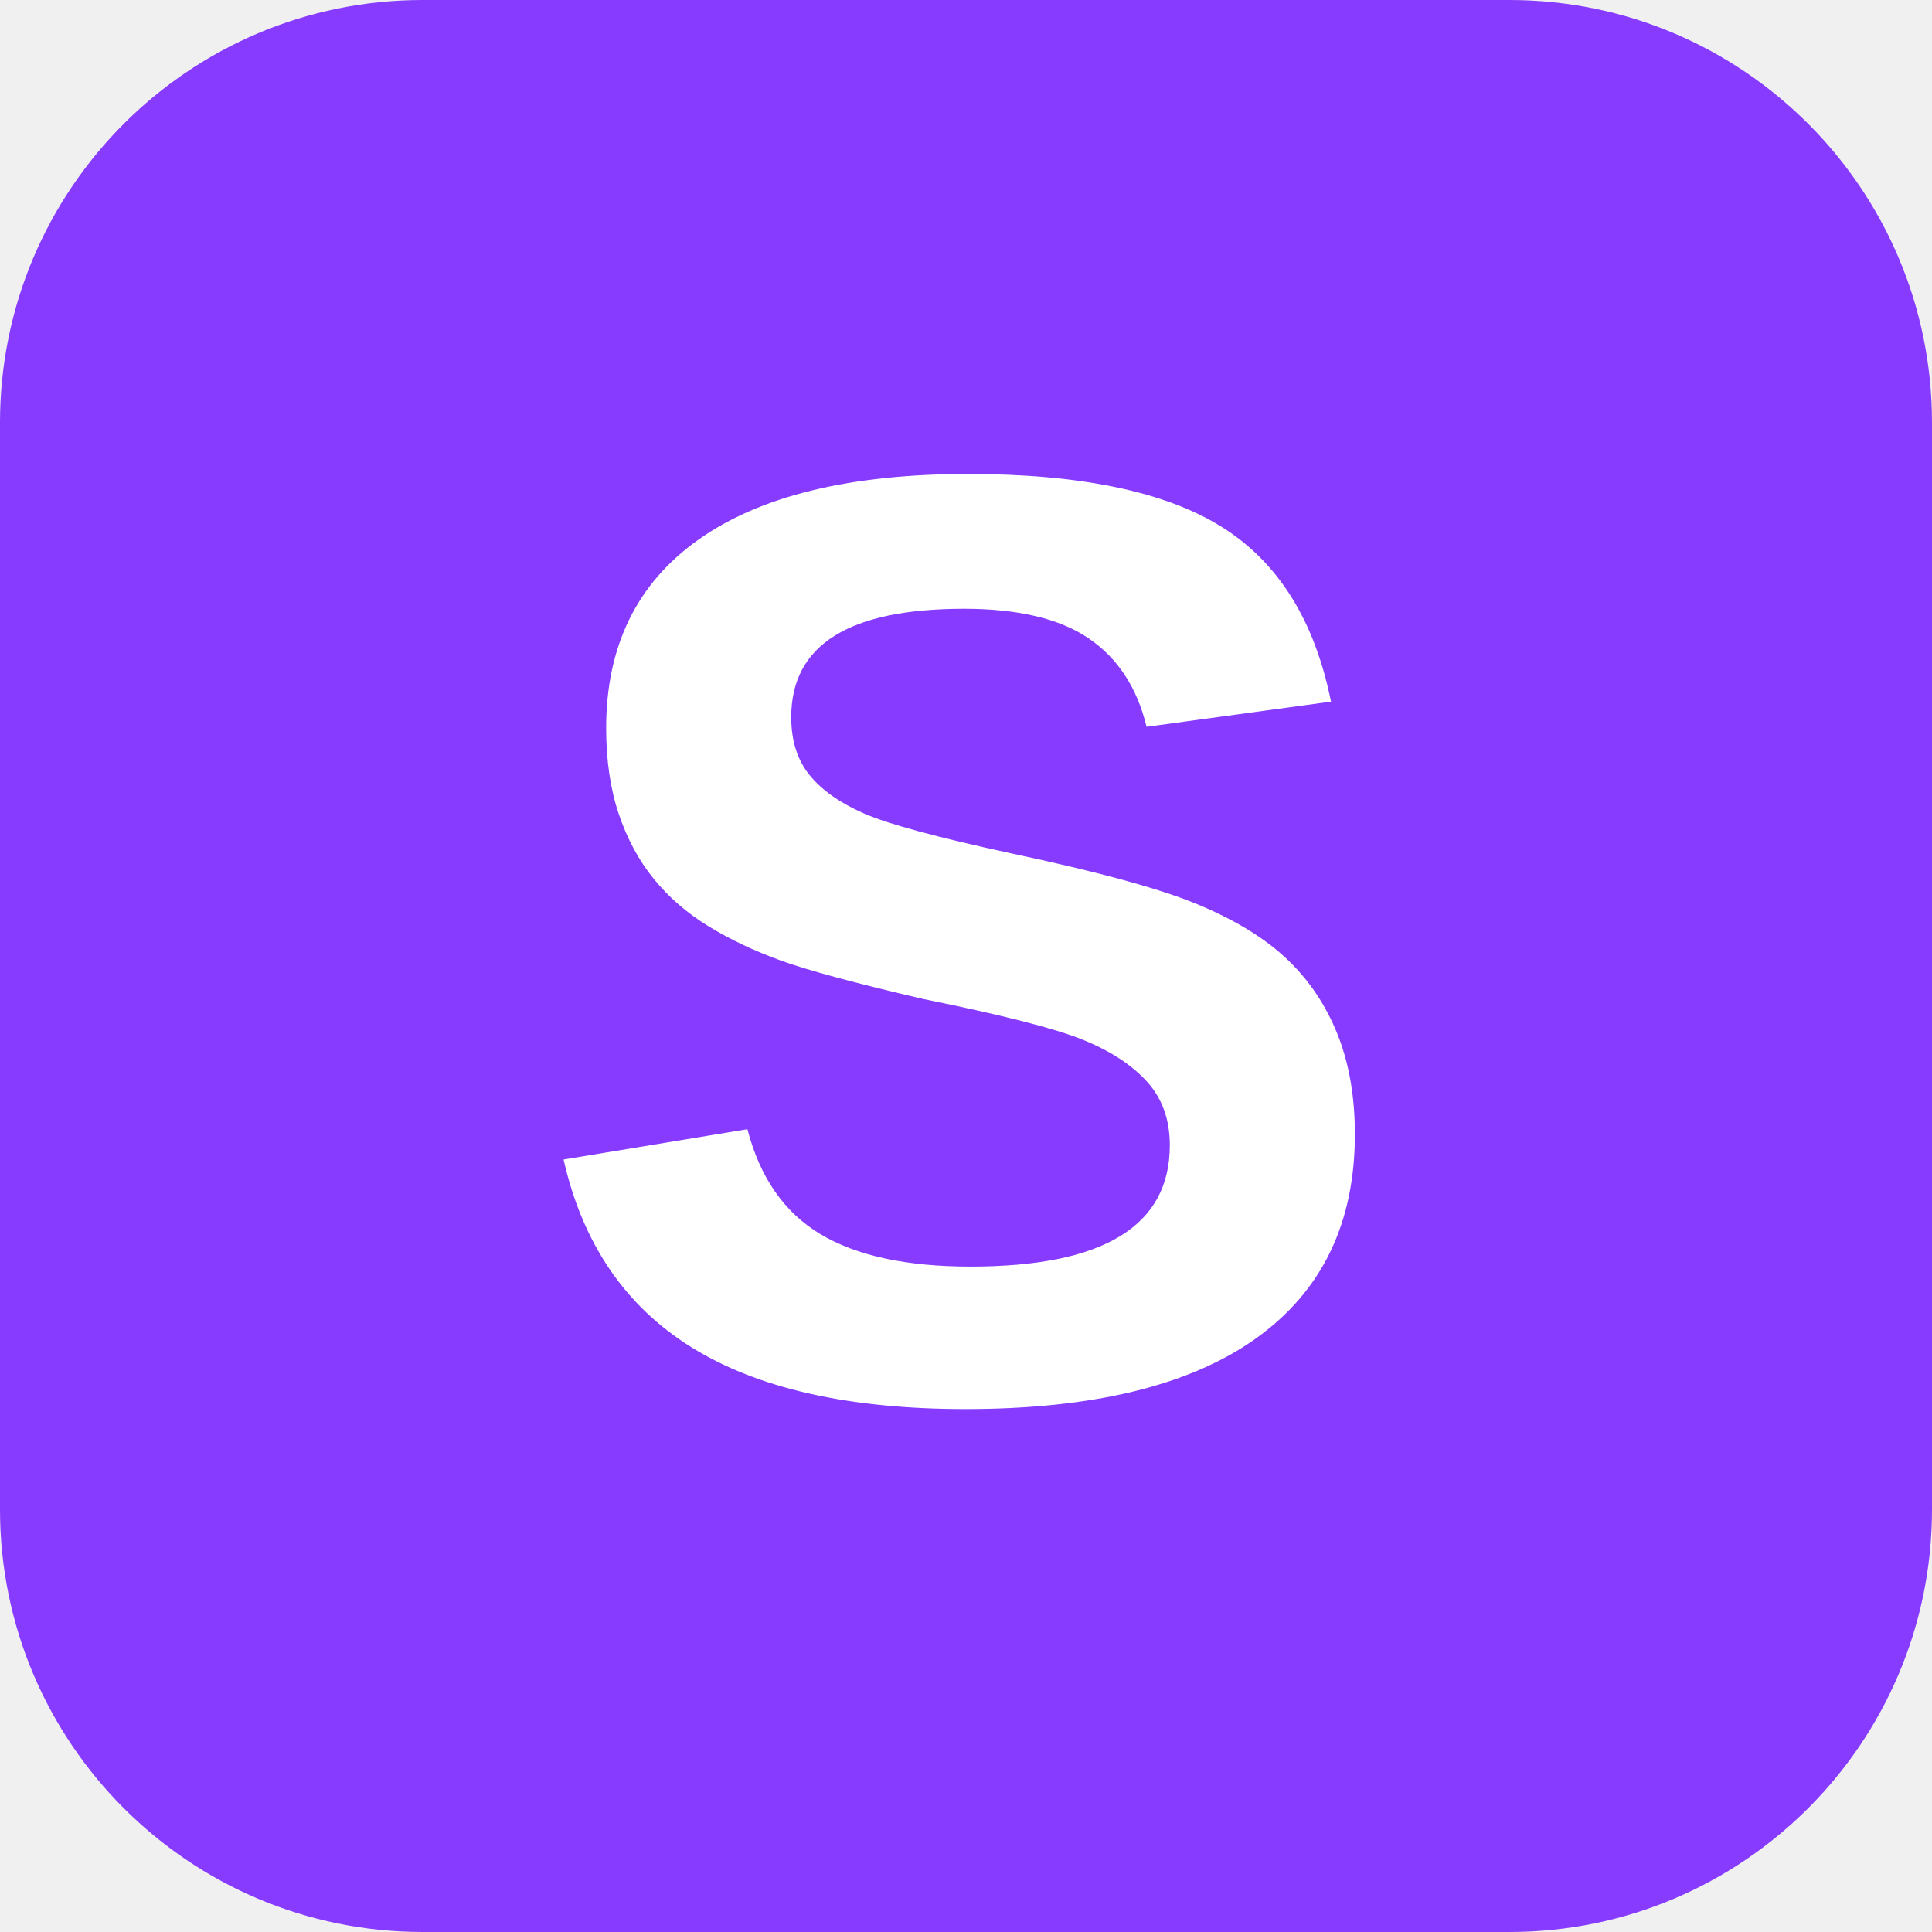
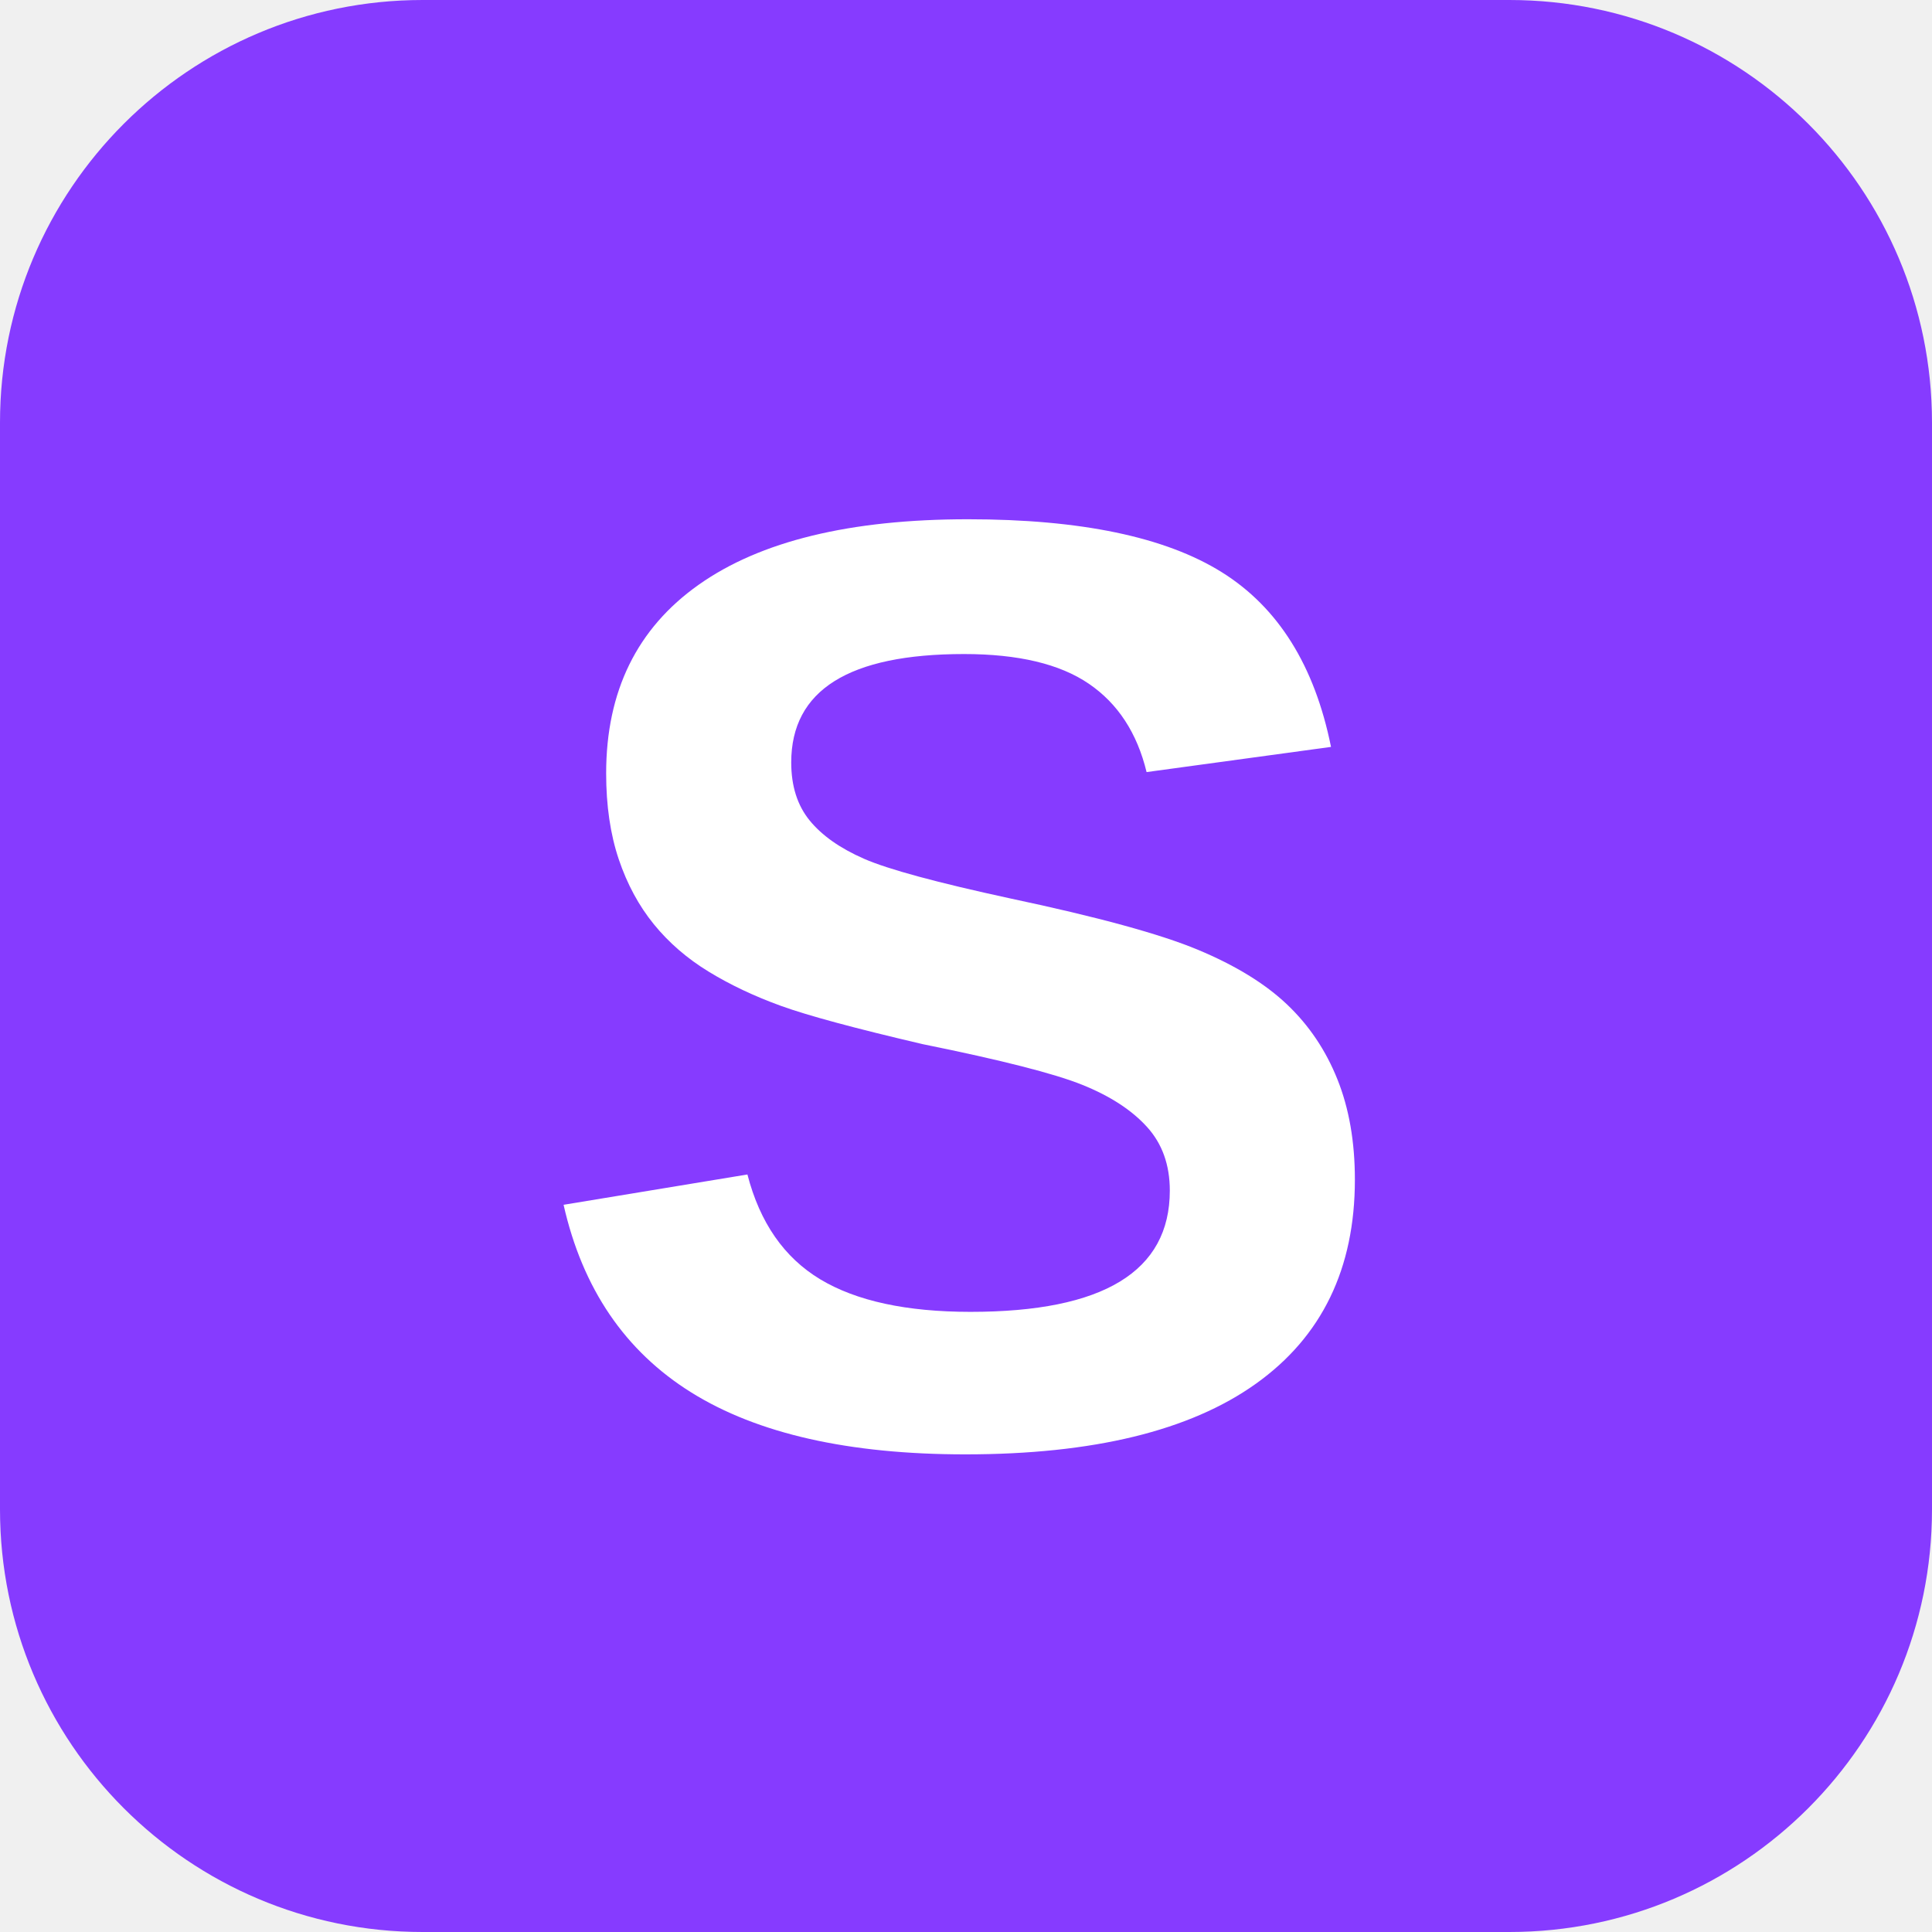
<svg xmlns="http://www.w3.org/2000/svg" viewBox="0 0 512 512">
  <rect width="512" height="512" rx="112" fill="#863bff" />
-   <text x="256" y="370" fill="#fff" font-family="Arial, Helvetica, sans-serif" font-size="350" font-weight="700" text-anchor="middle">S</text>
+   <text x="256" y="382" fill="#fff" font-family="Arial, Helvetica, sans-serif" font-size="350" font-weight="700" text-anchor="middle">S</text>
</svg>
